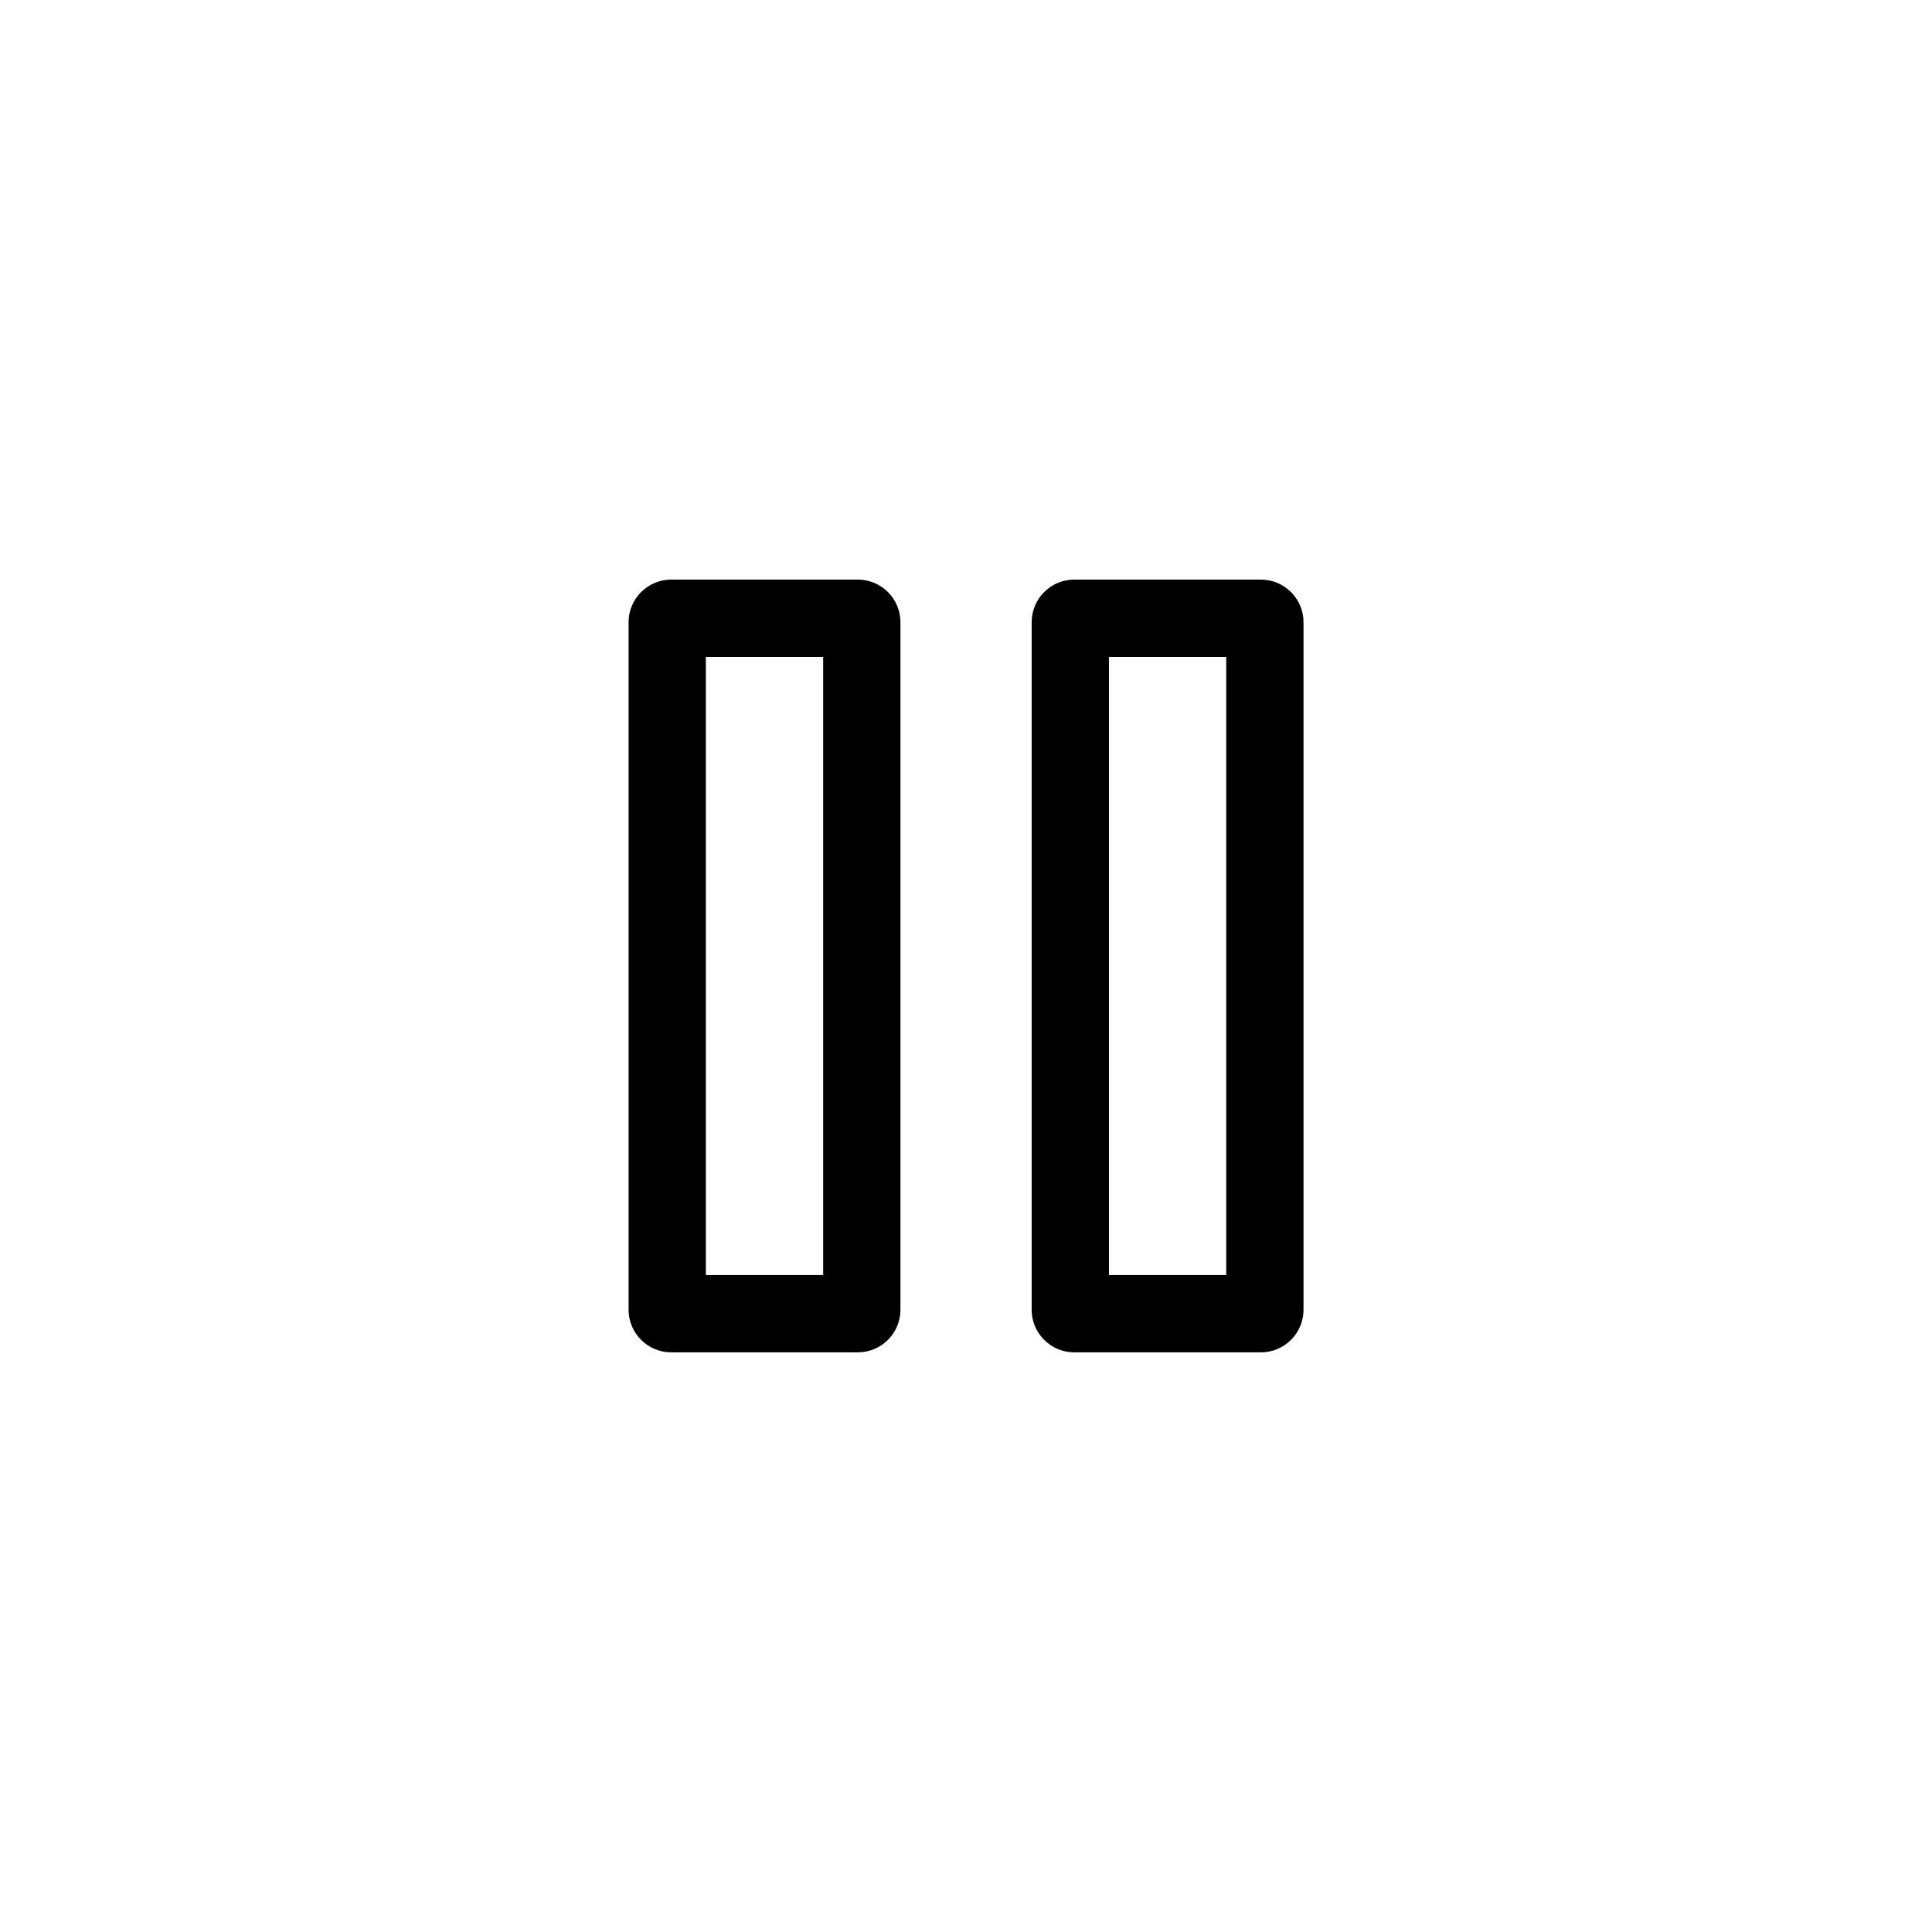
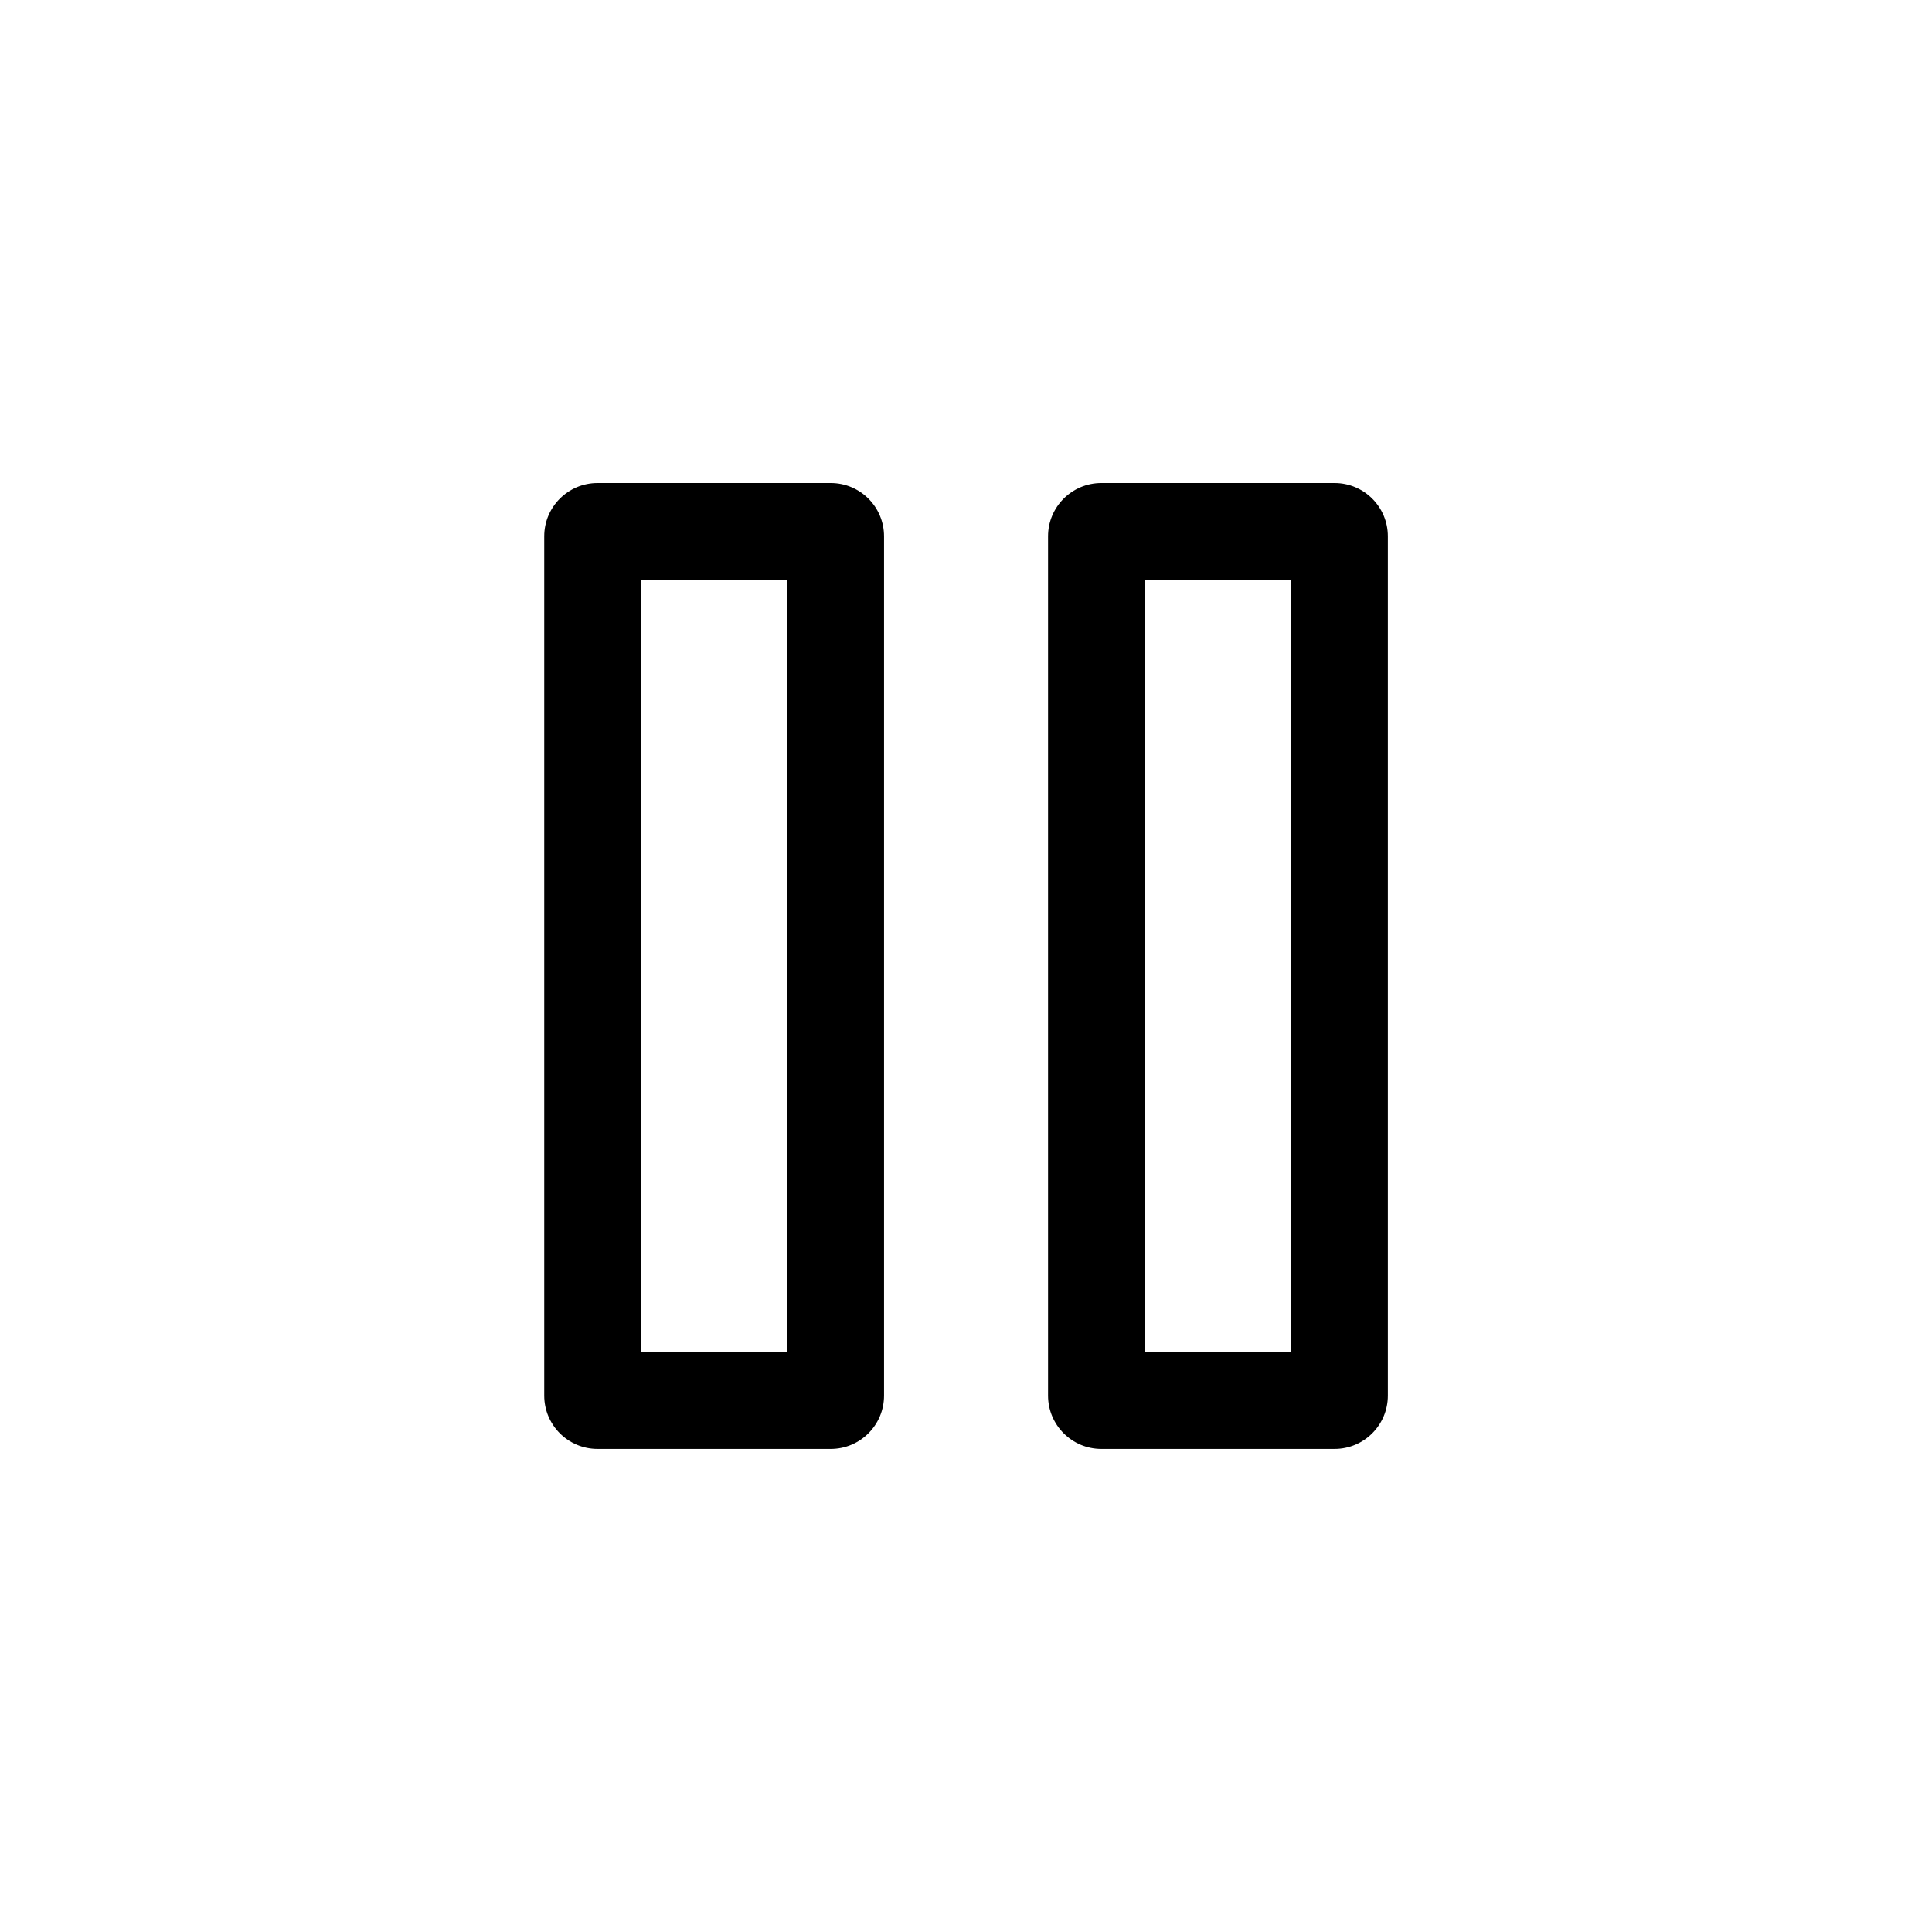
- <svg xmlns="http://www.w3.org/2000/svg" id="a" data-name="layer1" width="1000" height="1000" viewBox="0 0 1000 1000">
-   <path d="M426.071,340v319.975h-60.711v-319.975h60.711M443.999,300h-96.566c-12.186,0-22.073,9.887-22.073,22.072v355.83c0,12.186,9.887,22.072,22.073,22.072h96.566c12.186,0,22.072-9.886,22.072-22.072v-355.83c0-12.186-9.887-22.072-22.072-22.072h0Z" fill="#000" stroke-width="0" />
-   <path d="M634.695,340v319.975h-60.711v-319.975h60.711M652.623,300h-96.566c-12.186,0-22.072,9.887-22.072,22.072v355.83c0,12.186,9.886,22.072,22.072,22.072h96.566c12.186,0,22.072-9.886,22.072-22.072v-355.83c0-12.186-9.887-22.072-22.072-22.072h0Z" fill="#000" stroke-width="0" />
+ <svg xmlns="http://www.w3.org/2000/svg" id="a" data-name="layer1" viewBox="0 0 1000 1000">
+   <path d="M407.58,300v399.97h-75.89v-399.97h75.89M429.99,250h-120.71c-15.23,0-27.59,12.36-27.59,27.59v444.79c0,15.23,12.36,27.59,27.59,27.59h120.71c15.23,0,27.59-12.36,27.59-27.59v-444.79c0-15.23-12.36-27.59-27.59-27.59h0Z" />
+   <path d="M668.36,300v399.97h-75.89v-399.97h75.89M690.77,250h-120.71c-15.23,0-27.59,12.36-27.59,27.59v444.79c0,15.23,12.36,27.59,27.59,27.59h120.71c15.23,0,27.59-12.36,27.59-27.59v-444.79c0-15.23-12.36-27.59-27.59-27.59h0Z" />
</svg>
